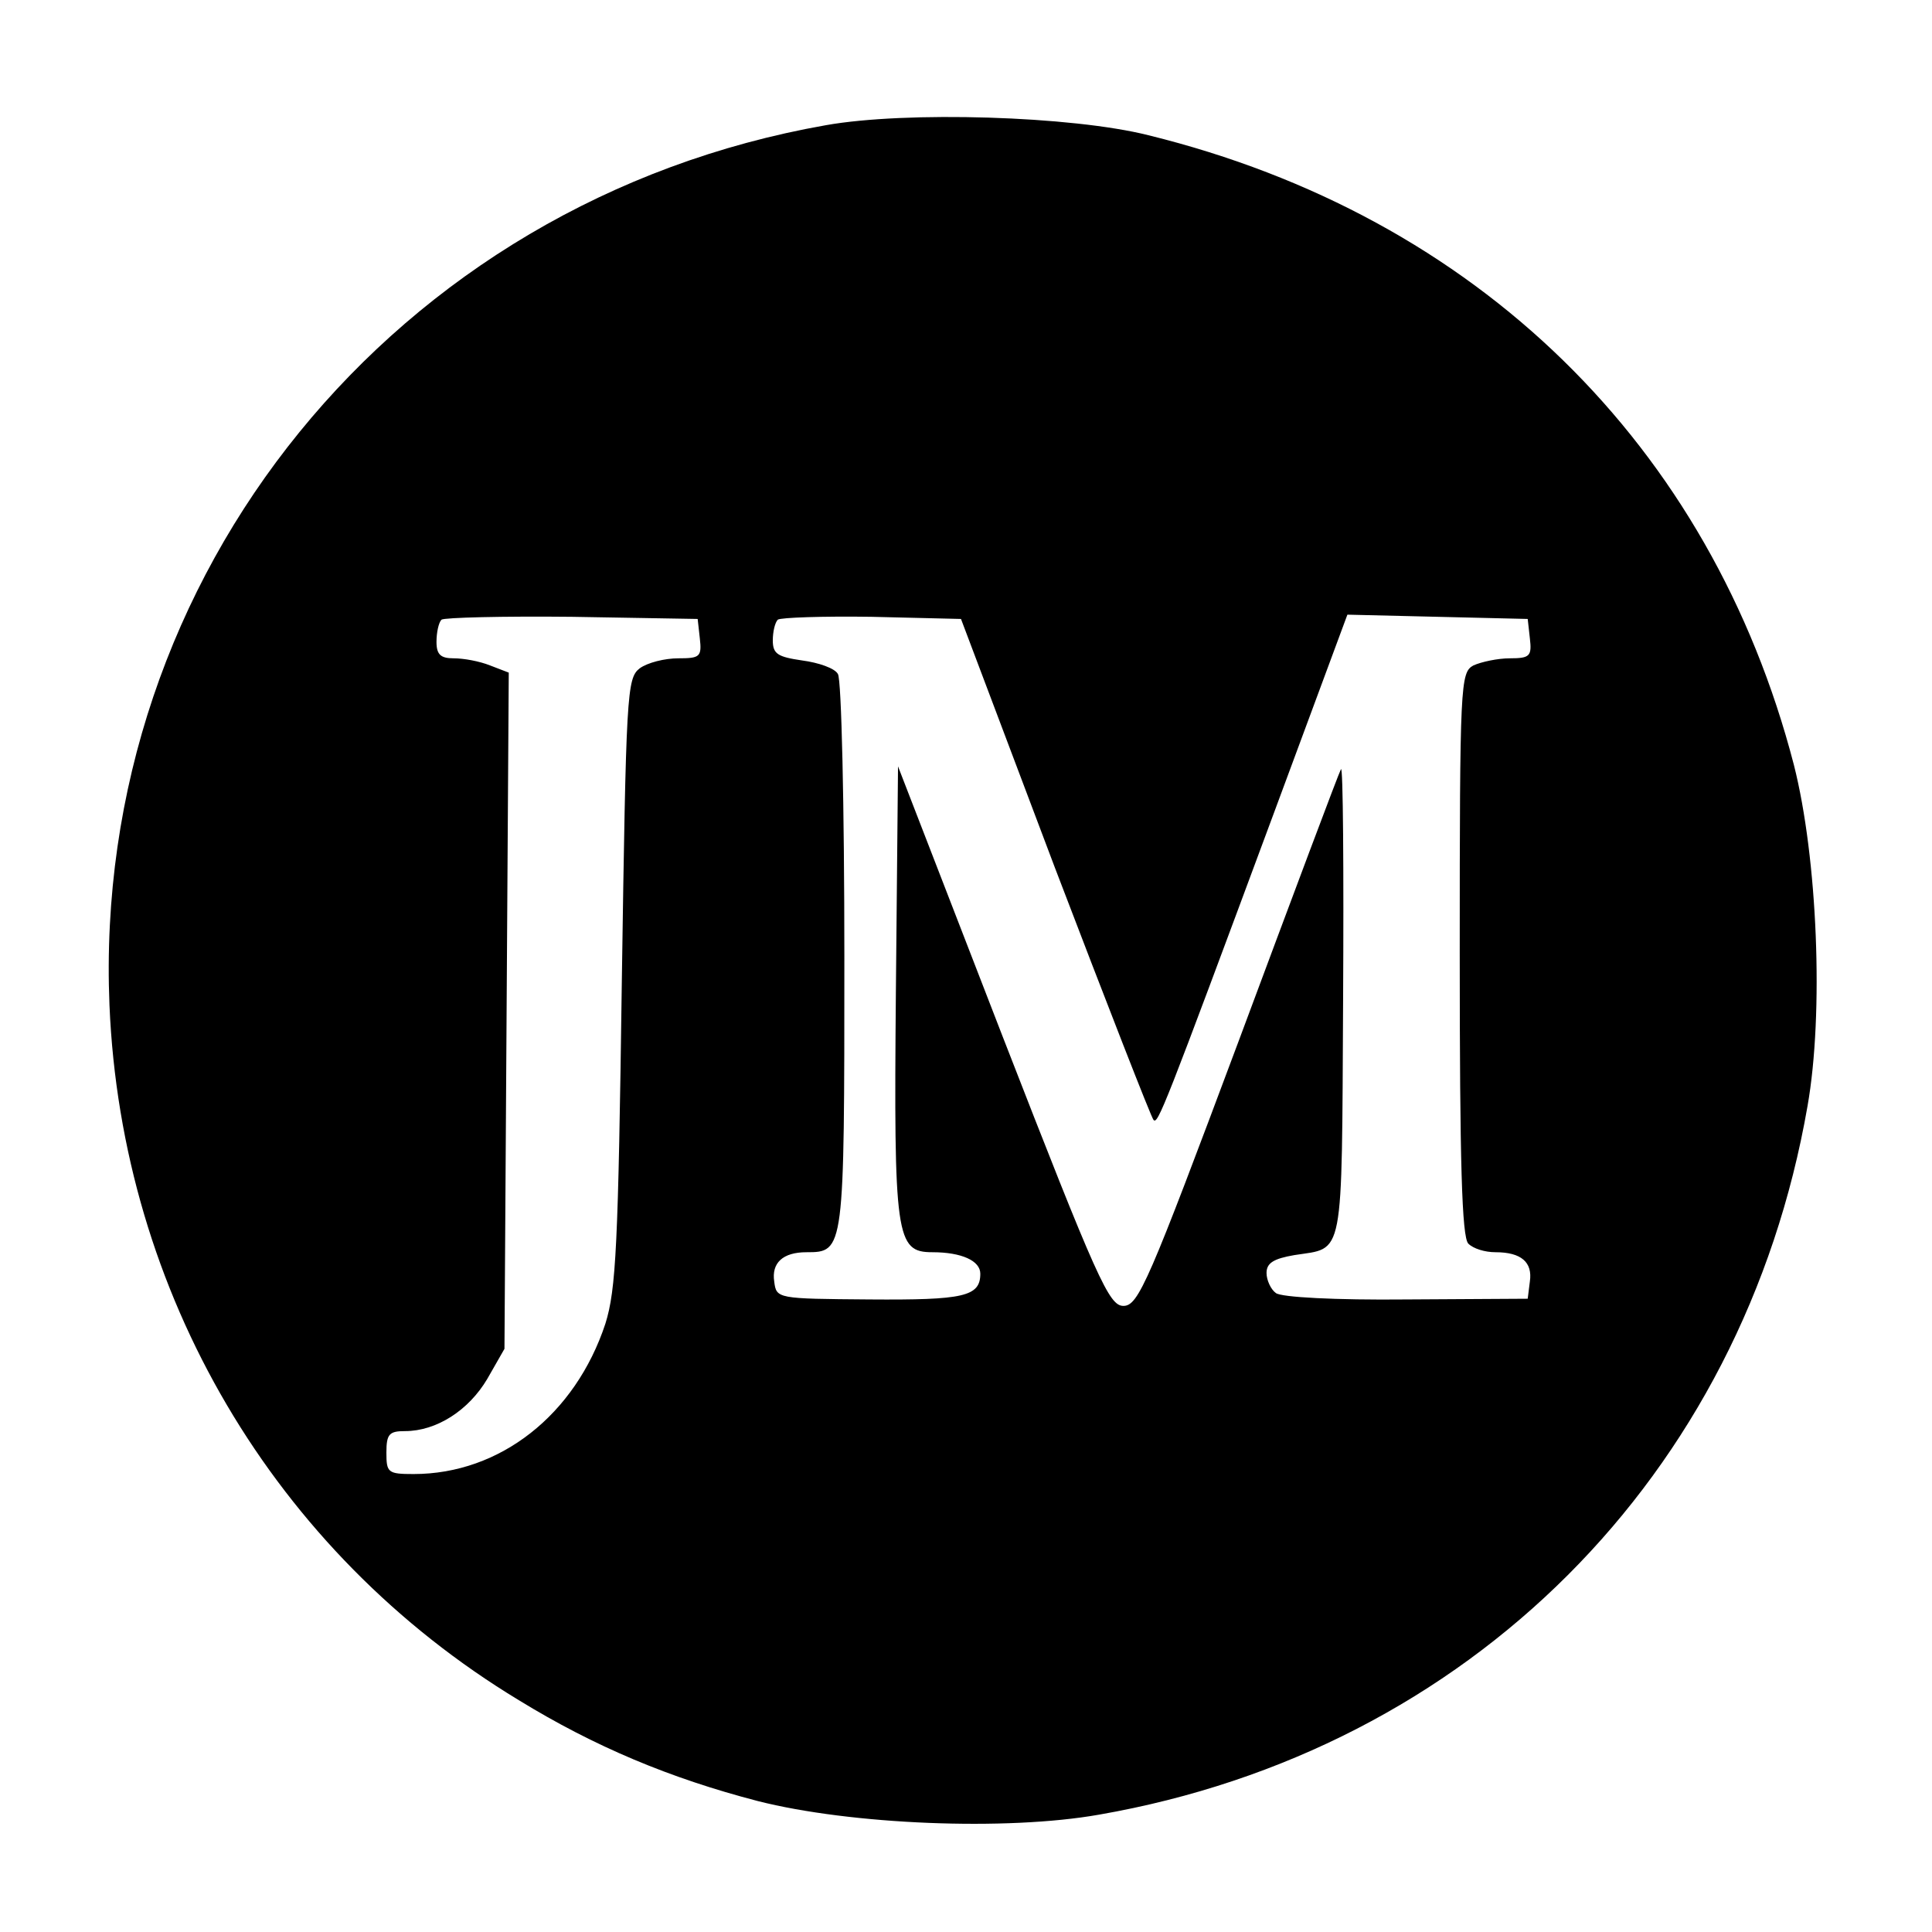
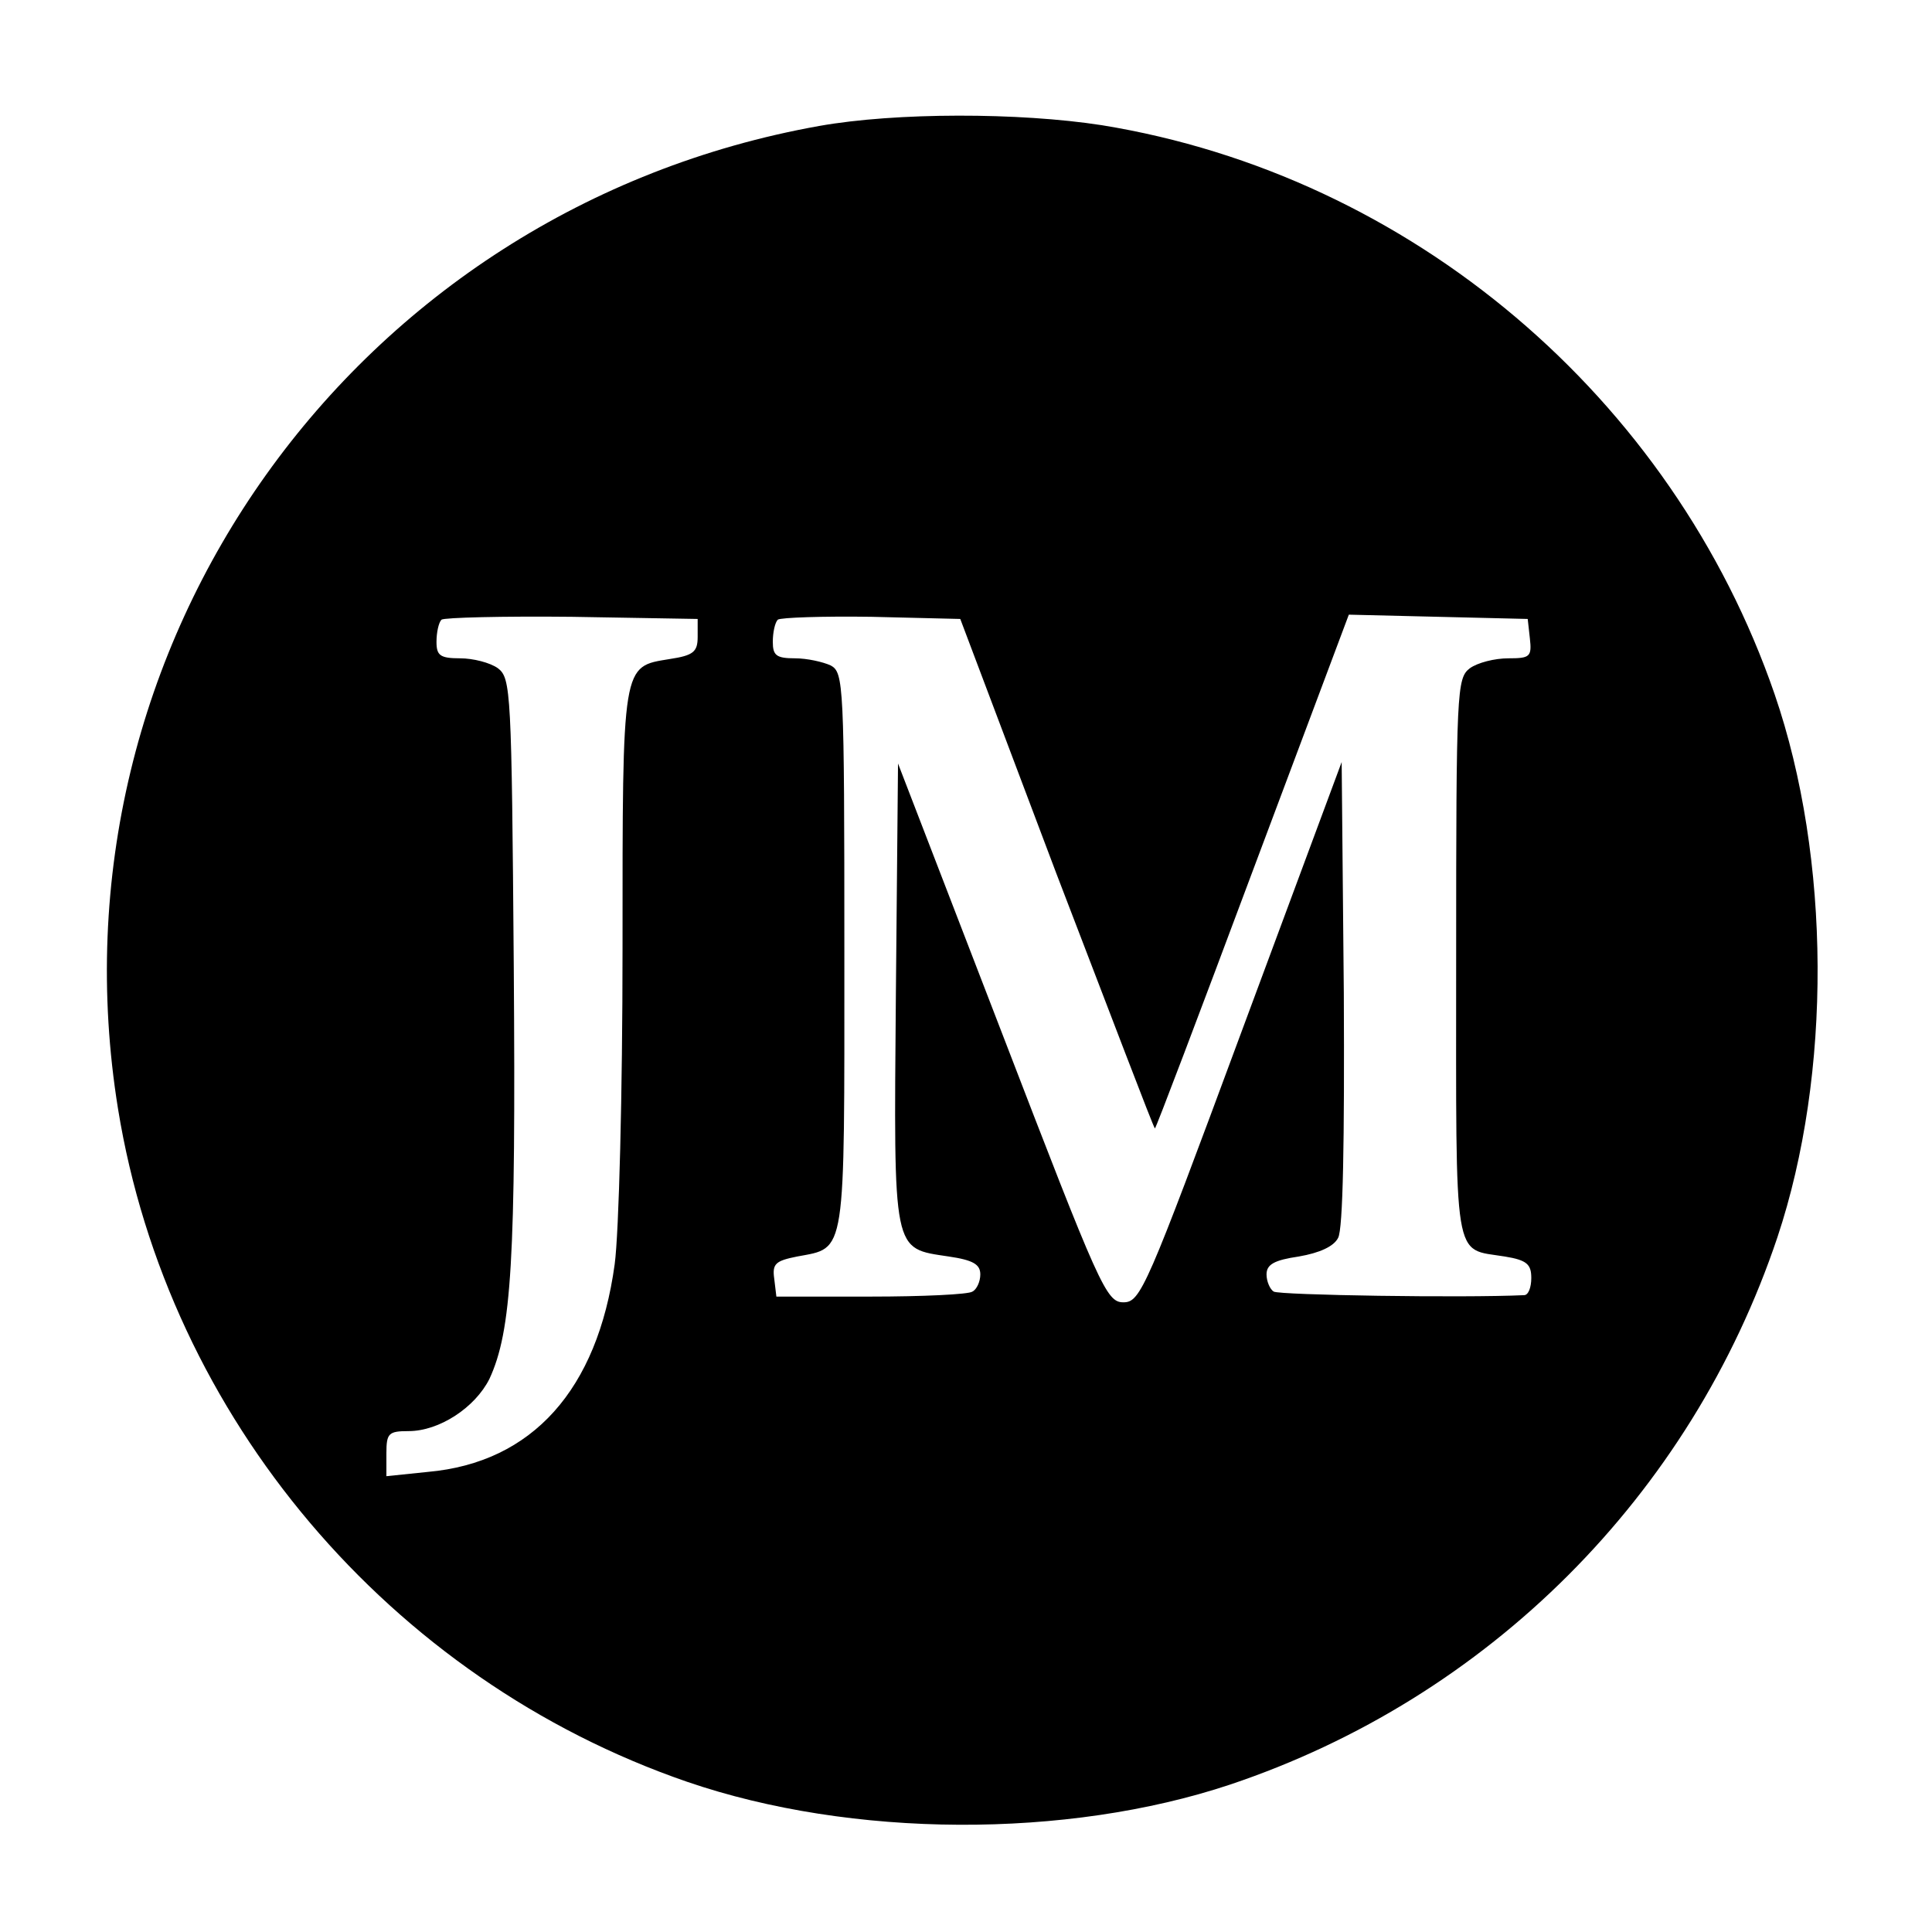
<svg xmlns="http://www.w3.org/2000/svg" version="1.0" width="270pt" height="270pt" viewBox="0 0 270 270" preserveAspectRatio="xMidYMid meet">
  <g transform="translate(0,270) scale(0.1,-0.1)" fill="#000000" stroke="none">
-     <path d="M1154 2525 c-602 -106 -1026 -628 -1001 -1230 17 -402 230 -764 572 -971 106 -65 211 -109 334 -141 130 -33 347 -42 477 -19 517 90 900 473 990 990 23 130 14 347 -19 477 -116 447 -443 767 -902 880 -107 27 -339 34 -451 14z m-176 -717 c3 -26 0 -28 -30 -28 -19 0 -43 -6 -54 -14 -18 -14 -19 -34 -25 -438 -5 -369 -8 -430 -23 -478 -42 -127 -147 -210 -268 -210 -36 0 -38 2 -38 30 0 26 4 30 26 30 44 0 89 29 115 73 l24 42 3 473 3 472 -26 10 c-15 6 -37 10 -51 10 -18 0 -24 5 -24 23 0 13 3 27 7 31 4 3 86 5 182 4 l176 -3 3 -27z m496 -320 c73 -191 135 -350 138 -353 6 -7 14 13 168 428 l103 278 126 -3 126 -3 3 -27 c3 -25 0 -28 -28 -28 -17 0 -40 -5 -51 -10 -18 -10 -19 -25 -19 -403 0 -292 3 -396 12 -405 7 -7 23 -12 38 -12 36 0 52 -14 48 -41 l-3 -24 -170 -1 c-98 -1 -175 3 -182 9 -7 5 -13 18 -13 28 0 14 10 20 39 25 70 11 66 -11 68 356 1 183 0 329 -3 323 -3 -5 -67 -176 -143 -380 -126 -337 -140 -370 -161 -370 -20 0 -36 35 -169 377 l-146 377 -3 -316 c-3 -342 0 -363 51 -363 41 0 67 -12 67 -30 0 -32 -23 -37 -155 -36 -129 1 -130 1 -133 25 -4 26 12 41 45 41 53 0 53 1 53 413 0 210 -4 388 -9 395 -4 8 -27 16 -50 19 -34 5 -41 9 -41 28 0 12 3 25 7 29 4 3 63 5 131 4 l125 -3 131 -347z" />
+     <path d="M1145 2524 c-650 -116 -1085 -726 -980 -1374 70 -431 380 -797 795 -940 230 -79 531 -80 759 -4 361 121 644 404 765 765 76 228 75 529 -4 759 -143 415 -509 725 -940 795 -116 18 -288 18 -395 -1z m-170 -714 c0 -21 -6 -26 -39 -31 -67 -11 -66 -3 -66 -405 0 -201 -5 -397 -11 -441 -24 -175 -115 -277 -261 -290 l-58 -6 0 32 c0 28 3 31 31 31 43 0 93 33 113 73 31 67 37 166 34 576 -3 385 -4 403 -22 417 -11 8 -35 14 -53 14 -28 0 -33 4 -33 23 0 13 3 27 7 31 4 3 86 5 182 4 l176 -3 0 -25z m501 -330 c75 -195 136 -356 138 -357 1 -1 62 160 136 358 l135 360 125 -3 125 -3 3 -27 c3 -26 0 -28 -30 -28 -19 0 -43 -6 -54 -14 -18 -14 -19 -30 -19 -406 0 -433 -5 -404 68 -416 31 -5 37 -11 37 -30 0 -13 -4 -24 -10 -24 -85 -4 -342 0 -350 5 -5 3 -10 14 -10 24 0 14 11 20 45 25 29 5 49 14 55 26 7 12 9 137 8 342 l-3 323 -140 -377 c-133 -359 -141 -378 -165 -378 -24 0 -33 21 -170 377 l-145 376 -3 -323 c-3 -365 -5 -354 74 -366 34 -5 44 -11 44 -25 0 -10 -5 -21 -11 -24 -5 -4 -70 -7 -142 -7 l-132 0 -3 25 c-3 21 2 25 32 31 69 13 66 -4 66 426 0 375 -1 390 -19 400 -11 5 -33 10 -50 10 -26 0 -31 4 -31 23 0 13 3 27 7 31 4 3 63 5 131 4 l124 -3 134 -355z" />
  </g>
</svg>
